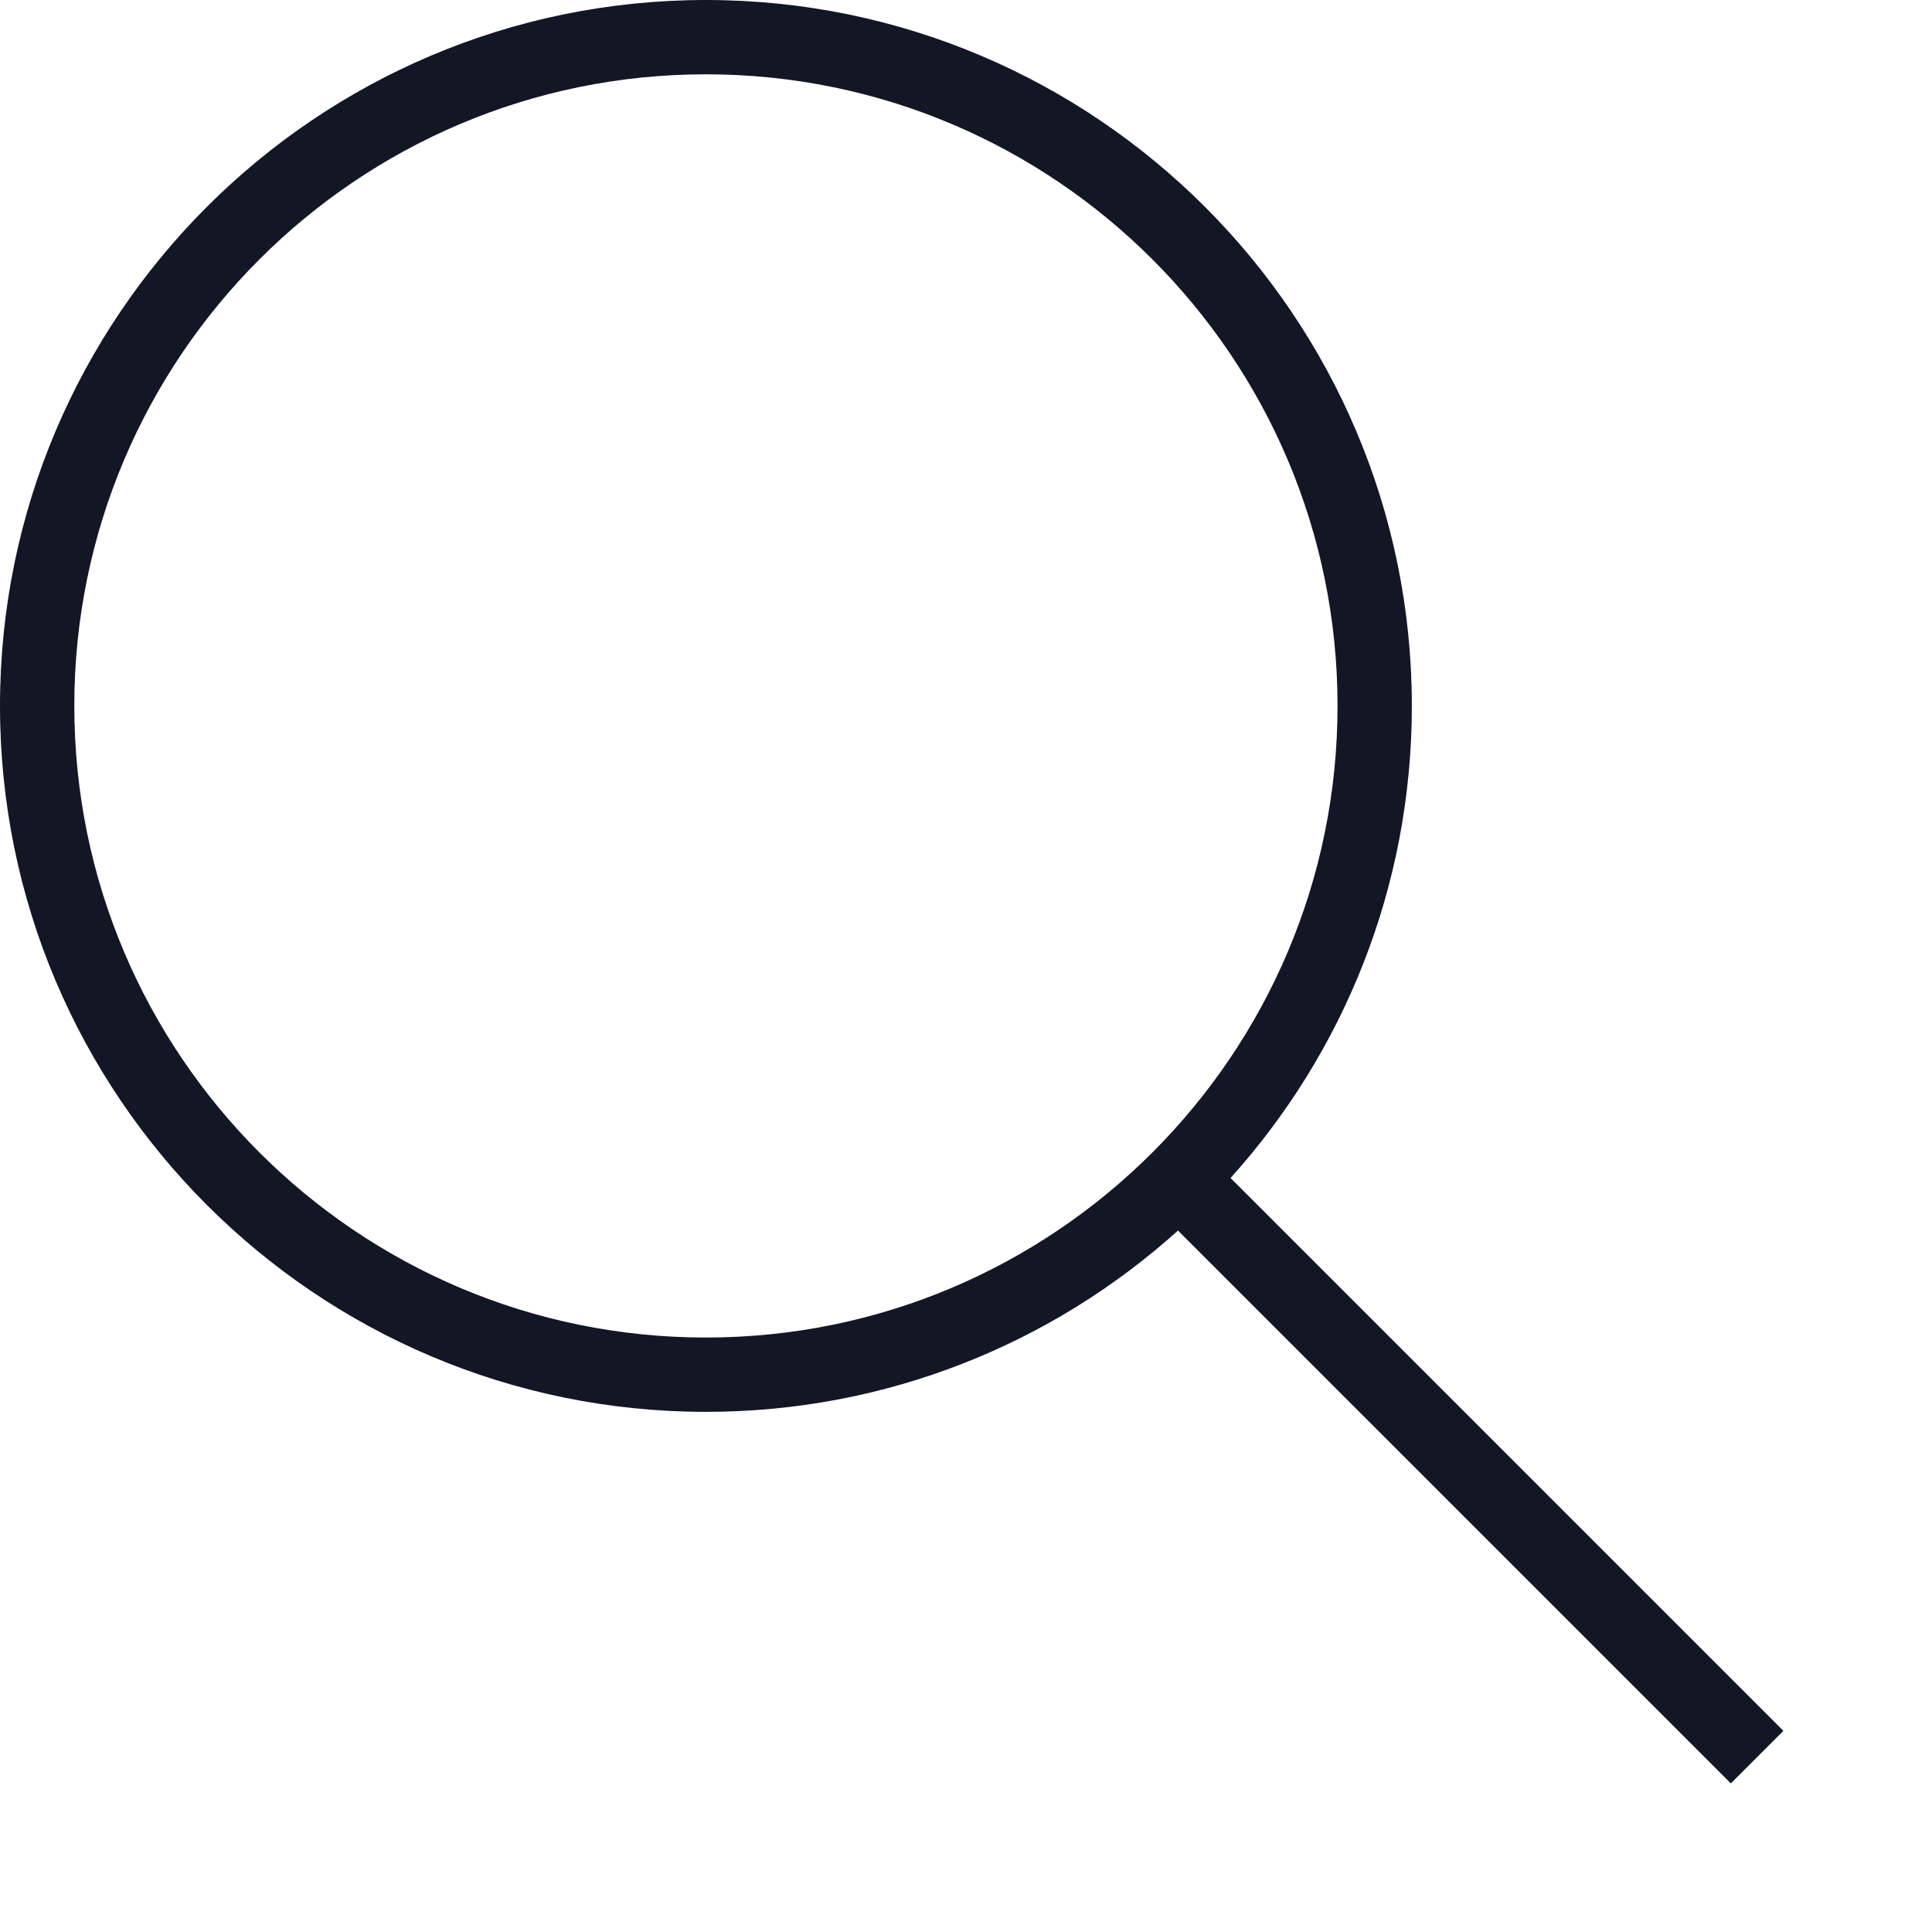
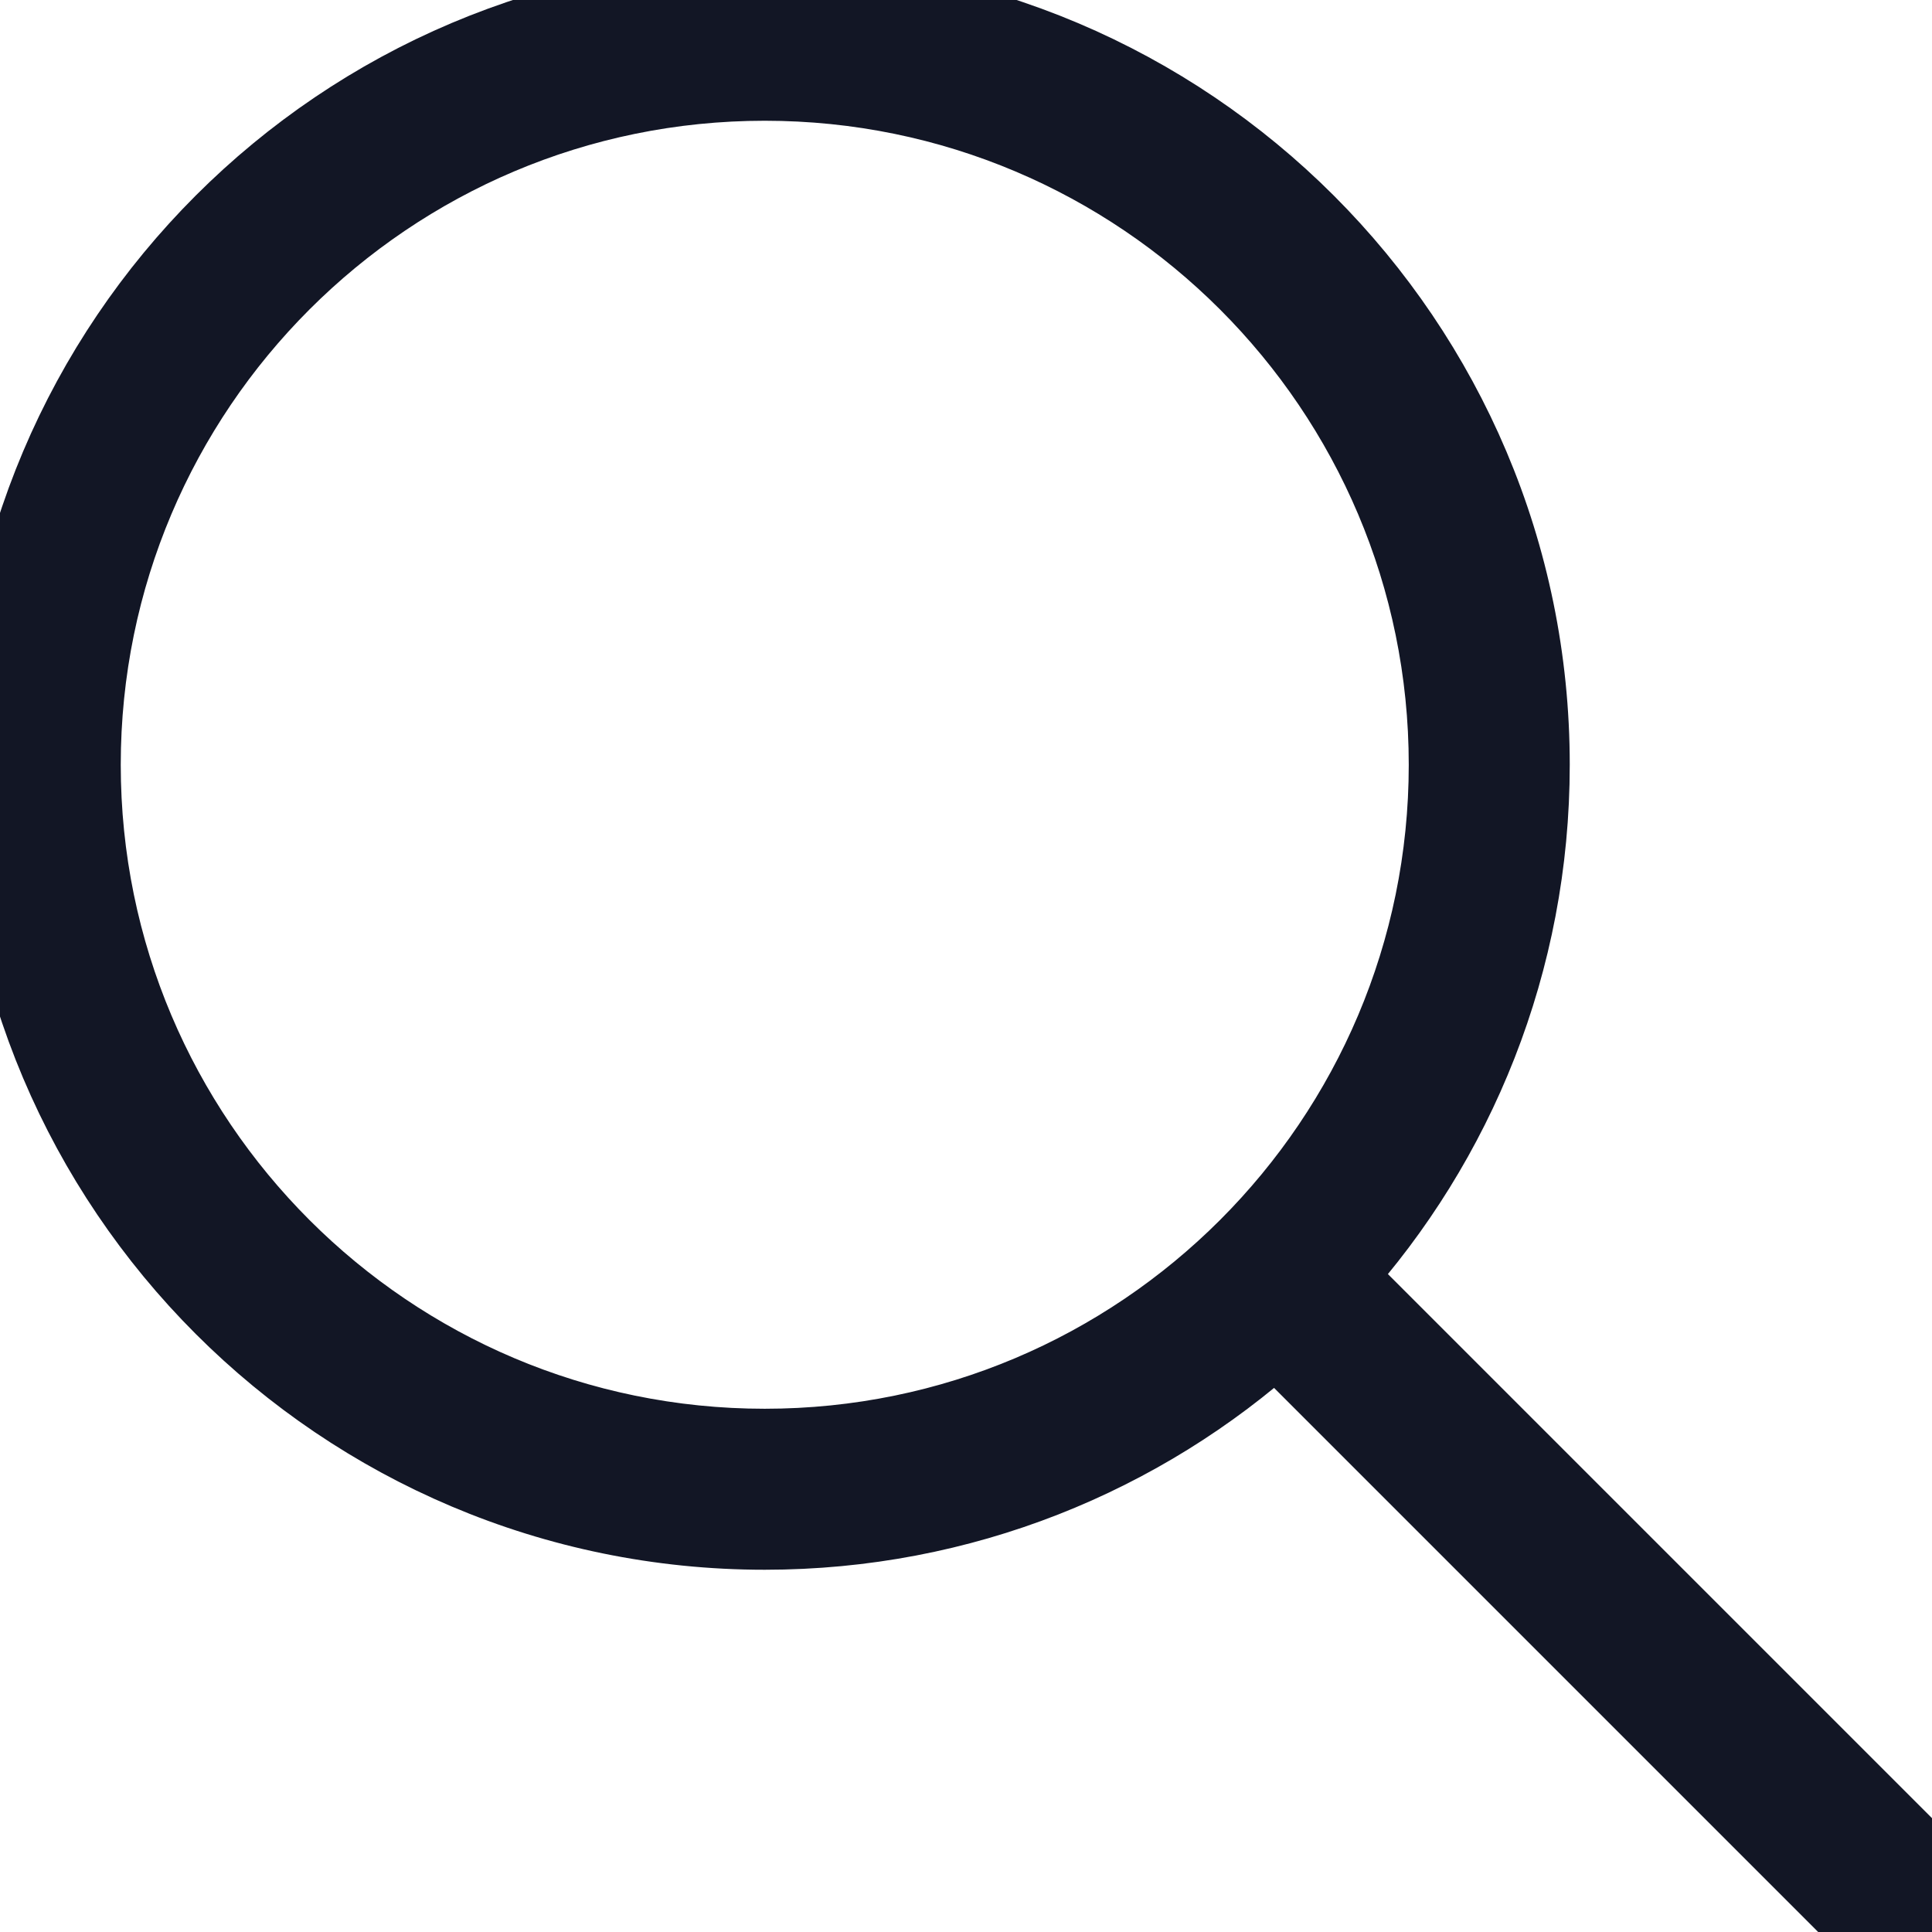
- <svg xmlns="http://www.w3.org/2000/svg" width="26" height="26" fill-rule="evenodd" fill="#121625" clip-rule="evenodd">
+ <svg xmlns="http://www.w3.org/2000/svg" width="24" height="24" fill-rule="evenodd" fill="#121625" stroke="#121625" clip-rule="evenodd">
  <path d="M15.853 16.56c-1.683 1.517-3.911 2.44-6.353 2.44-5.243 0-9.5-4.257-9.5-9.5s4.257-9.5 9.5-9.5 9.5 4.257 9.5 9.5c0 2.442-.923 4.67-2.44 6.353l7.44 7.44-.707.707-7.44-7.44zm-6.353-15.56c4.691 0 8.5 3.809 8.5 8.5s-3.809 8.5-8.5 8.5-8.5-3.809-8.5-8.5 3.809-8.5 8.5-8.5z" />
</svg>
